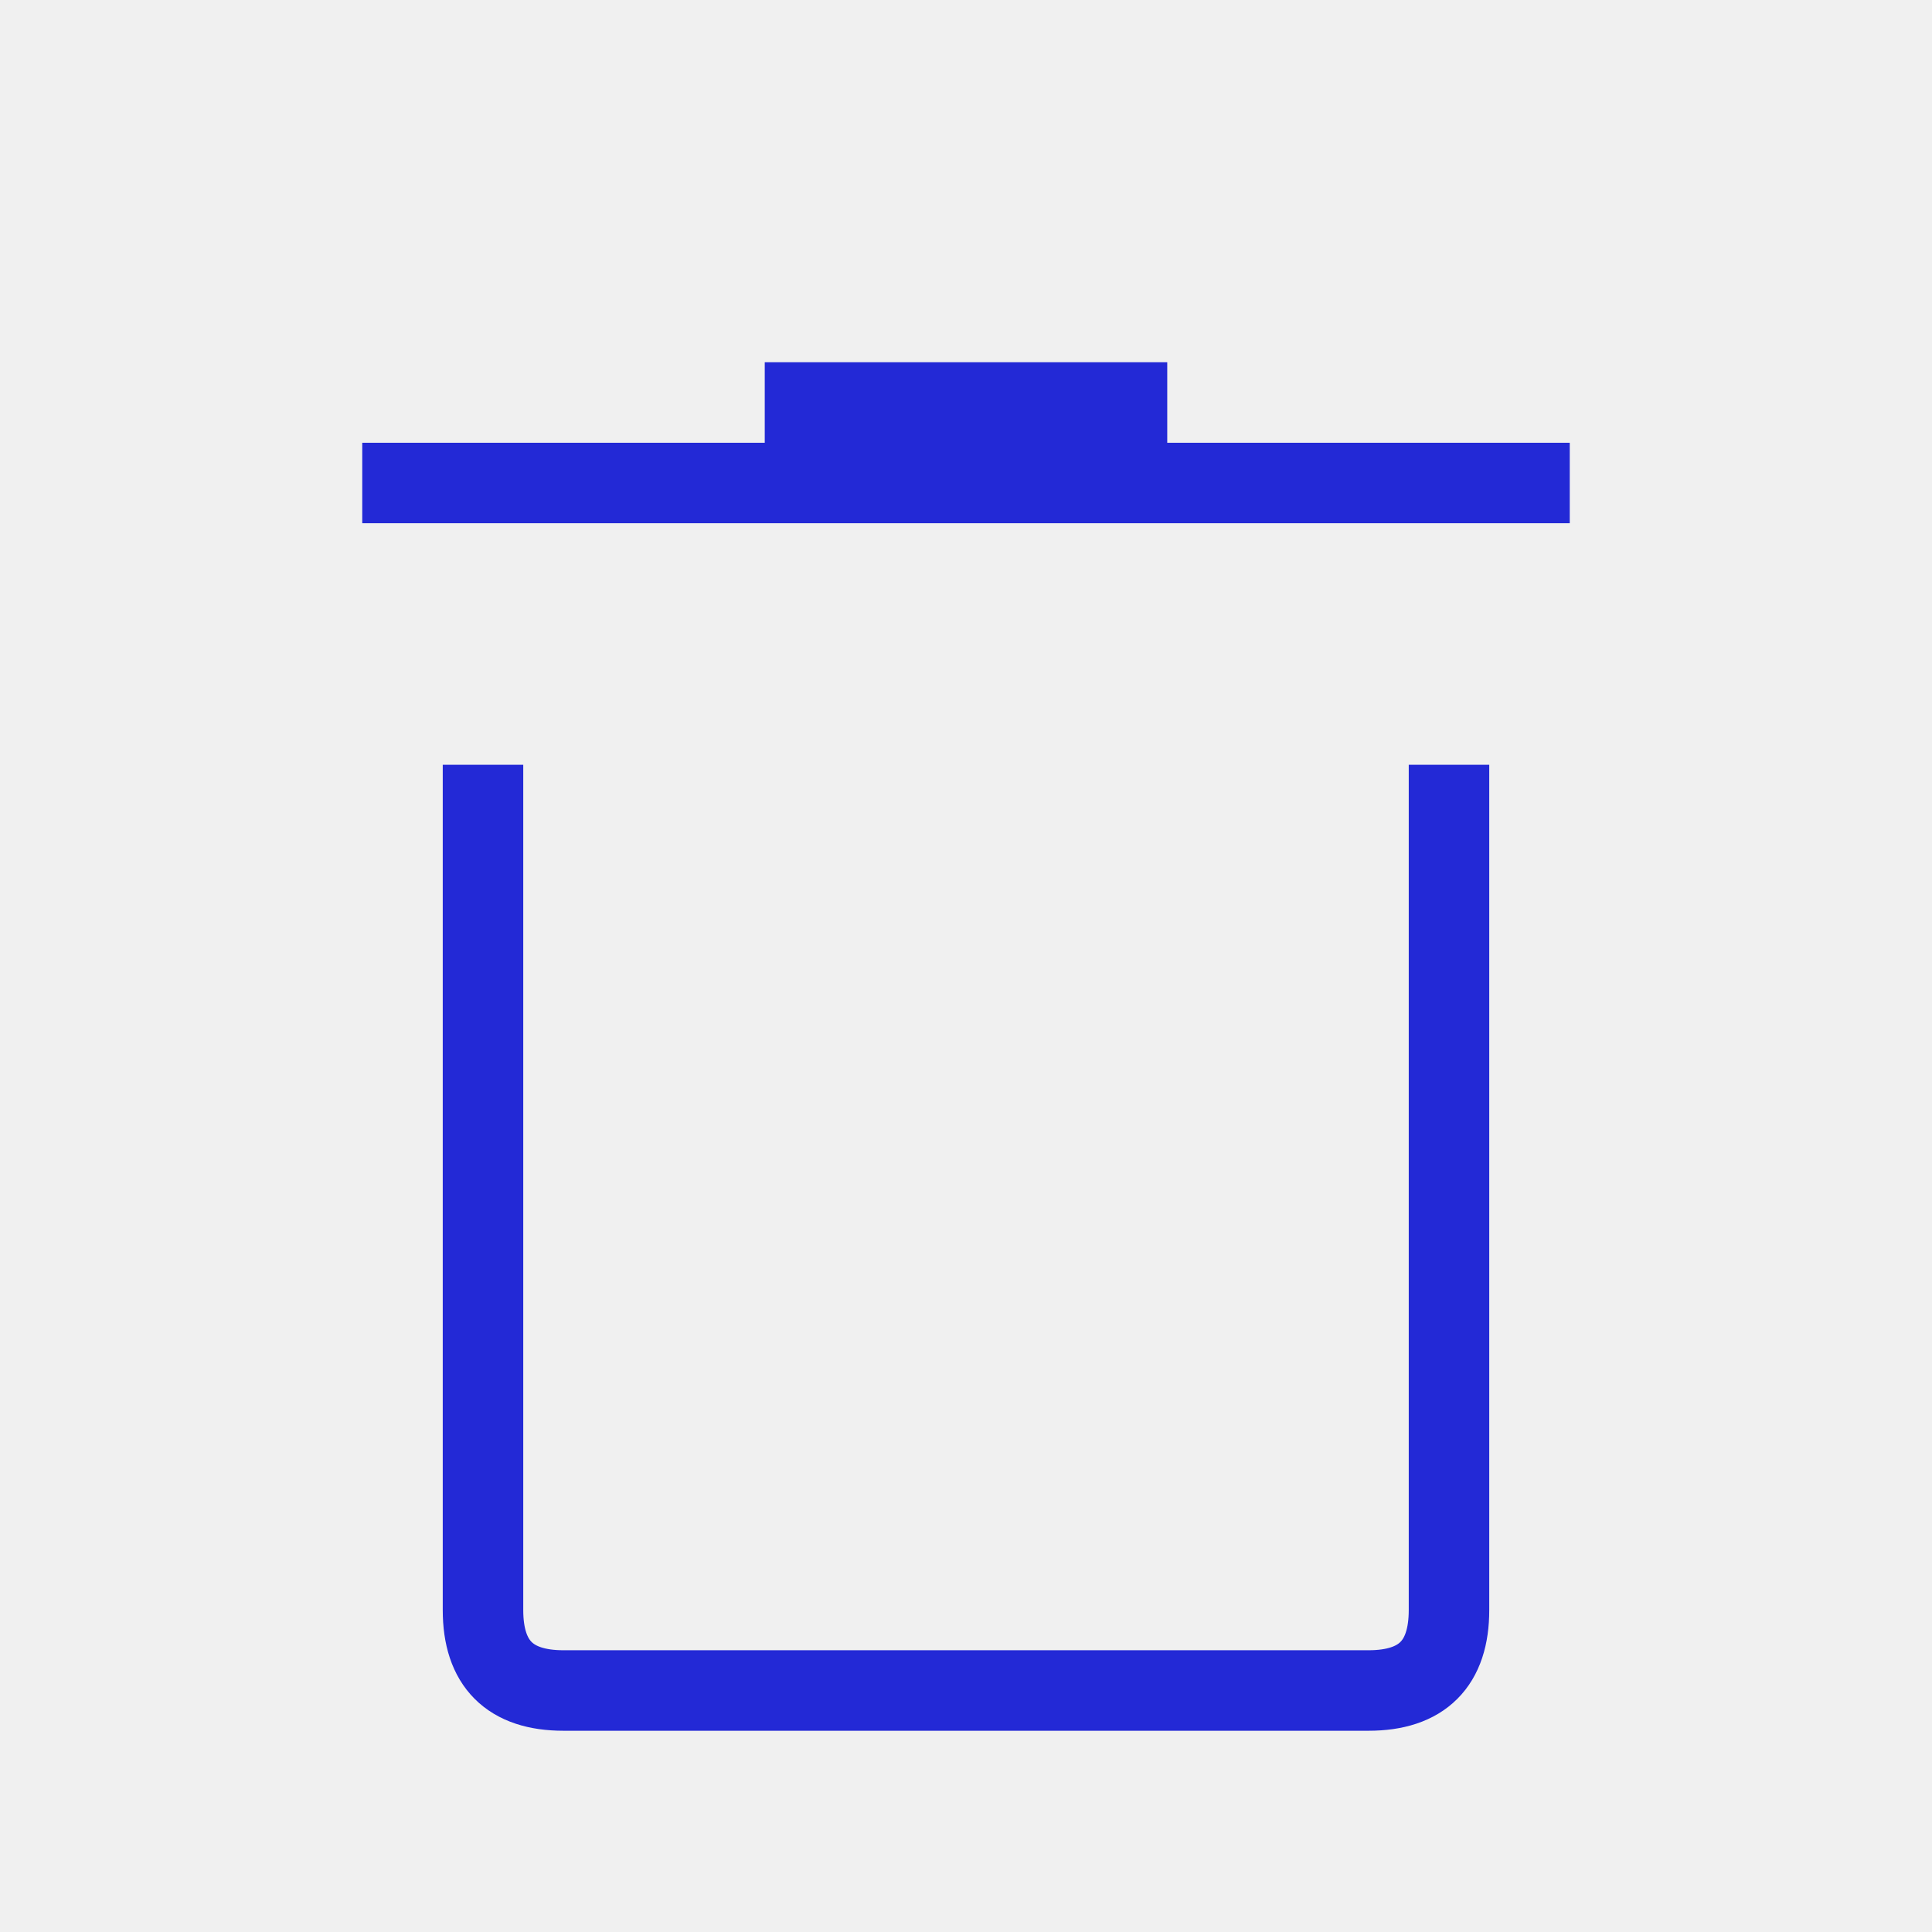
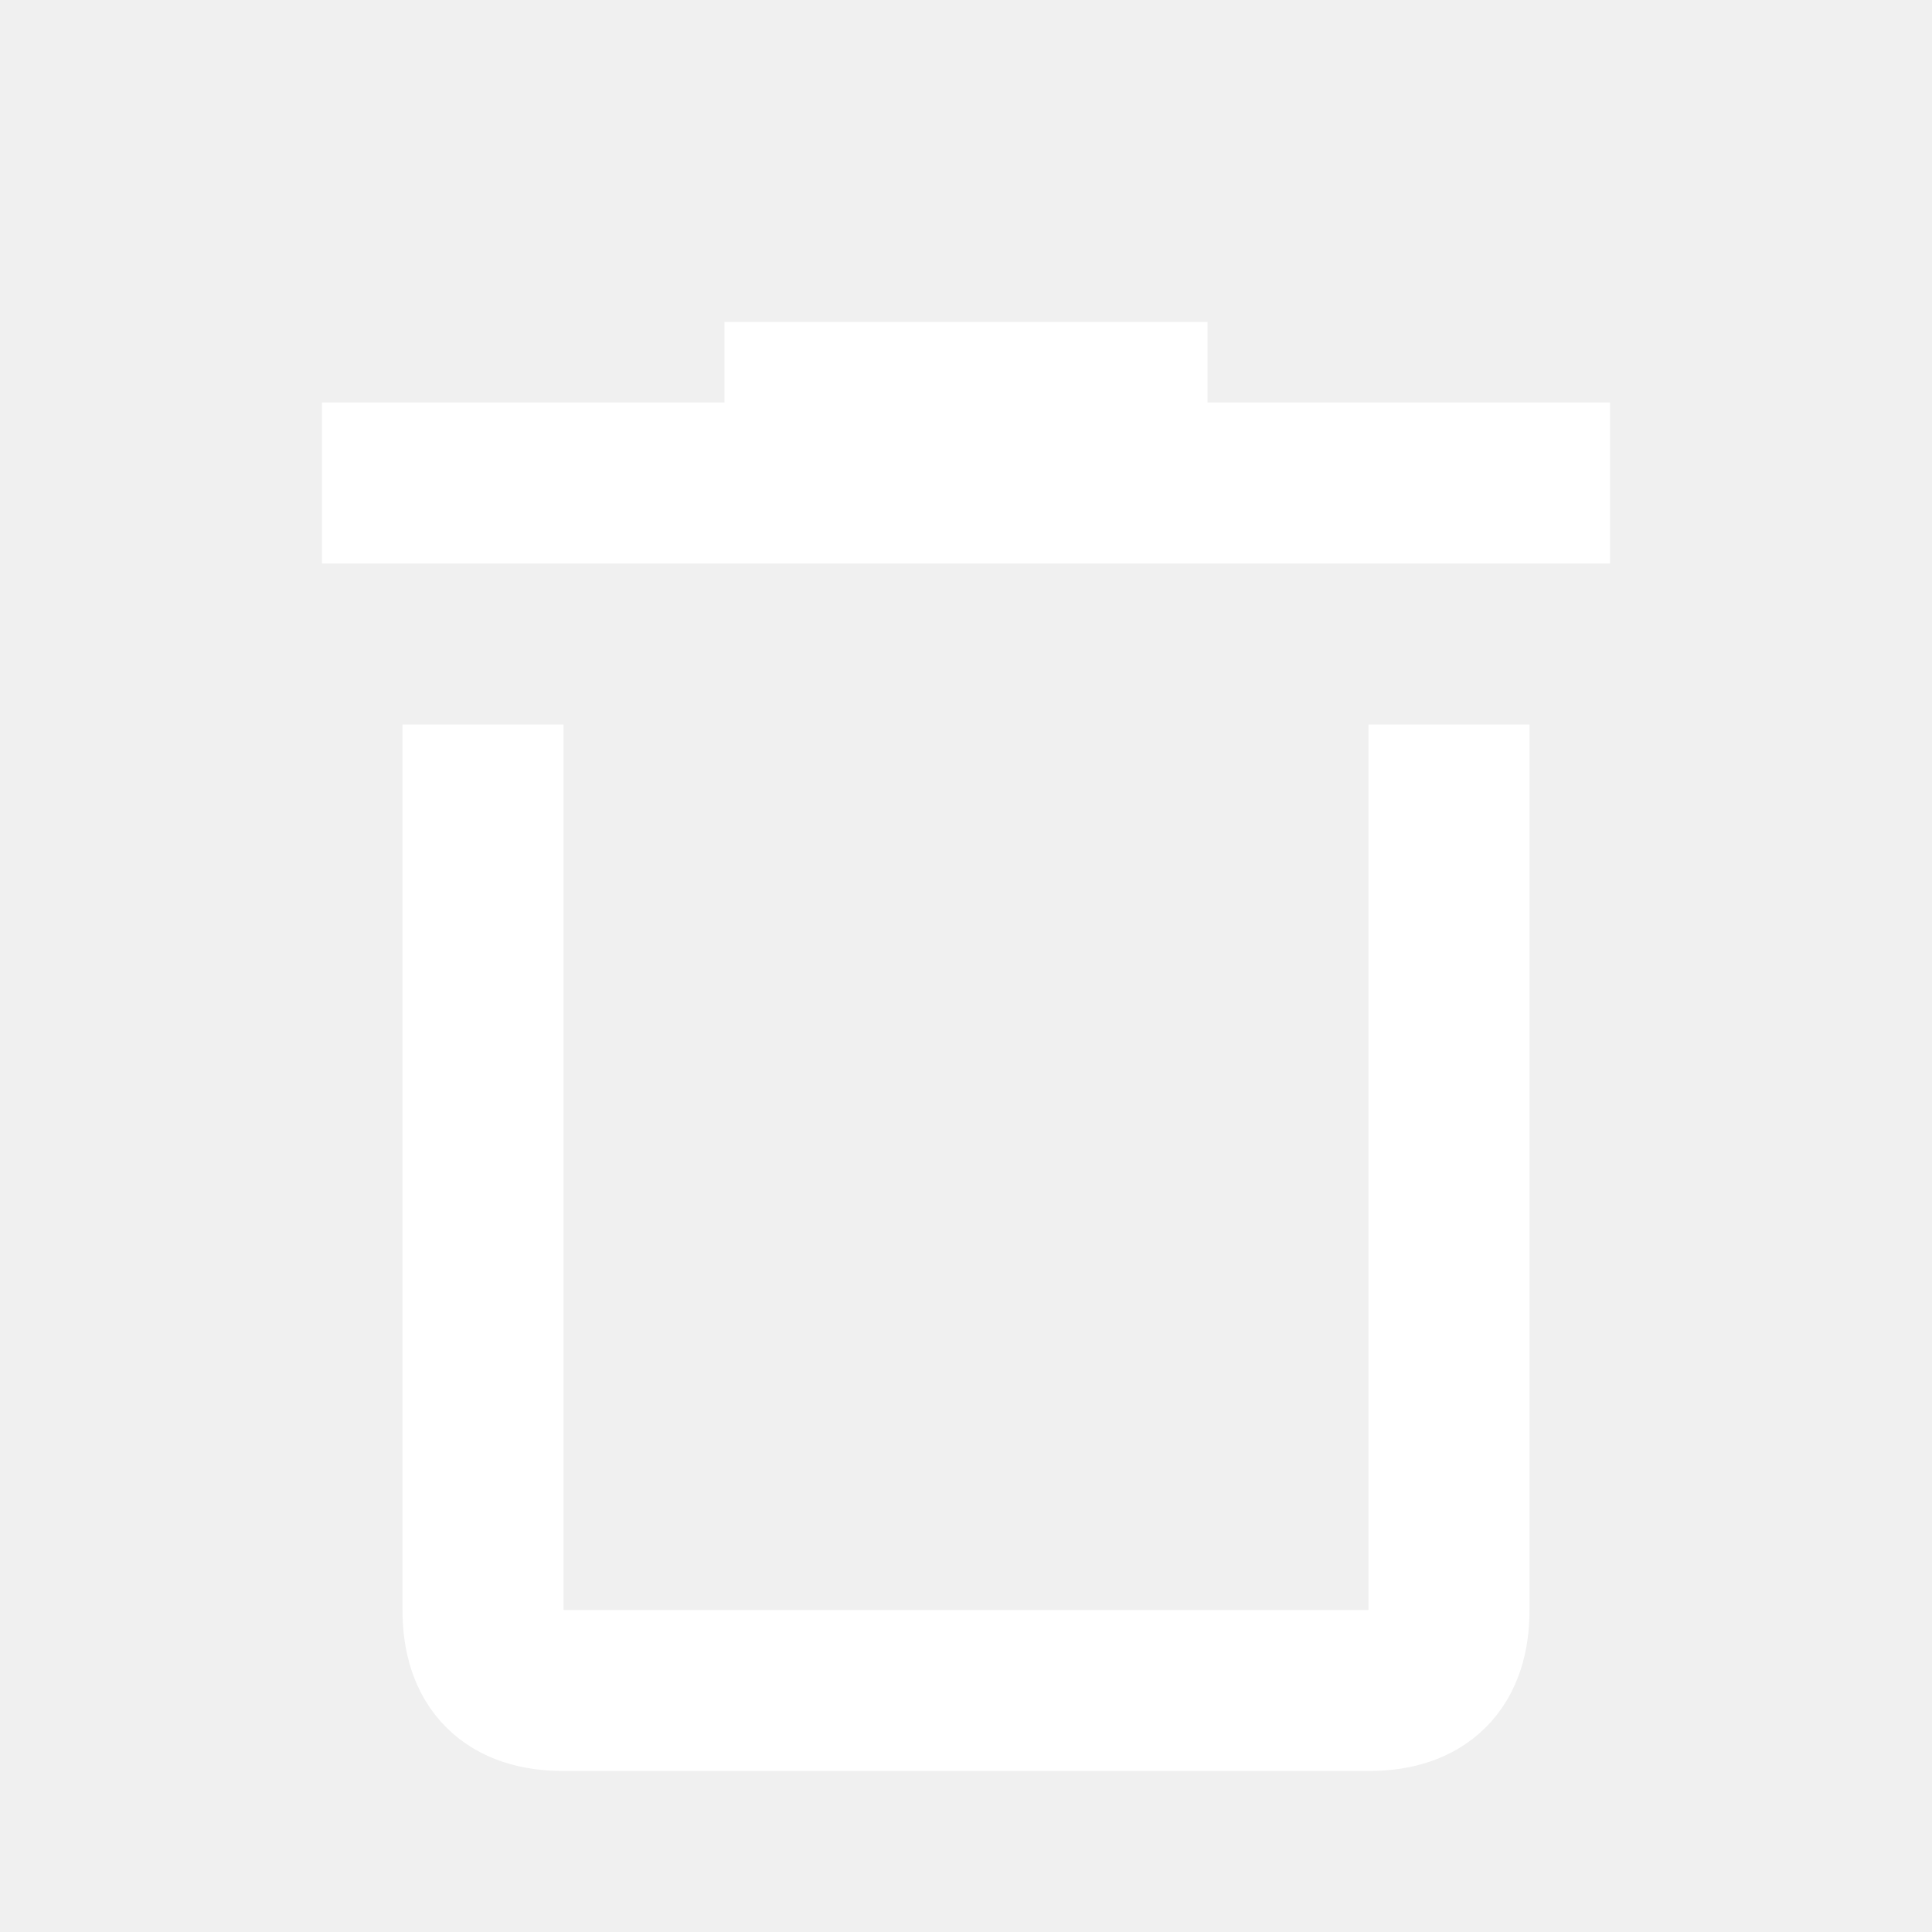
- <svg xmlns="http://www.w3.org/2000/svg" role="img" width="48px" height="48px" viewBox="0 0 24 24" aria-labelledby="binIconTitle" stroke="#2329D6" stroke-width="1" stroke-linecap="square" stroke-linejoin="miter" fill="none" color="#2329D6">
+ <svg xmlns="http://www.w3.org/2000/svg" role="img" width="48px" height="48px" viewBox="0 0 24 24" aria-labelledby="binIconTitle" stroke="#FFF" stroke-width="2" stroke-linecap="square" stroke-linejoin="miter" fill="none" color="#2329D6">
  <path d="M19 6L5 6M14 5L10 5M6 10L6 20C6 20.667 6.333 21 7 21 7.667 21 11 21 17 21 17.667 21 18 20.667 18 20 18 19.333 18 16 18 10" />
</svg>
